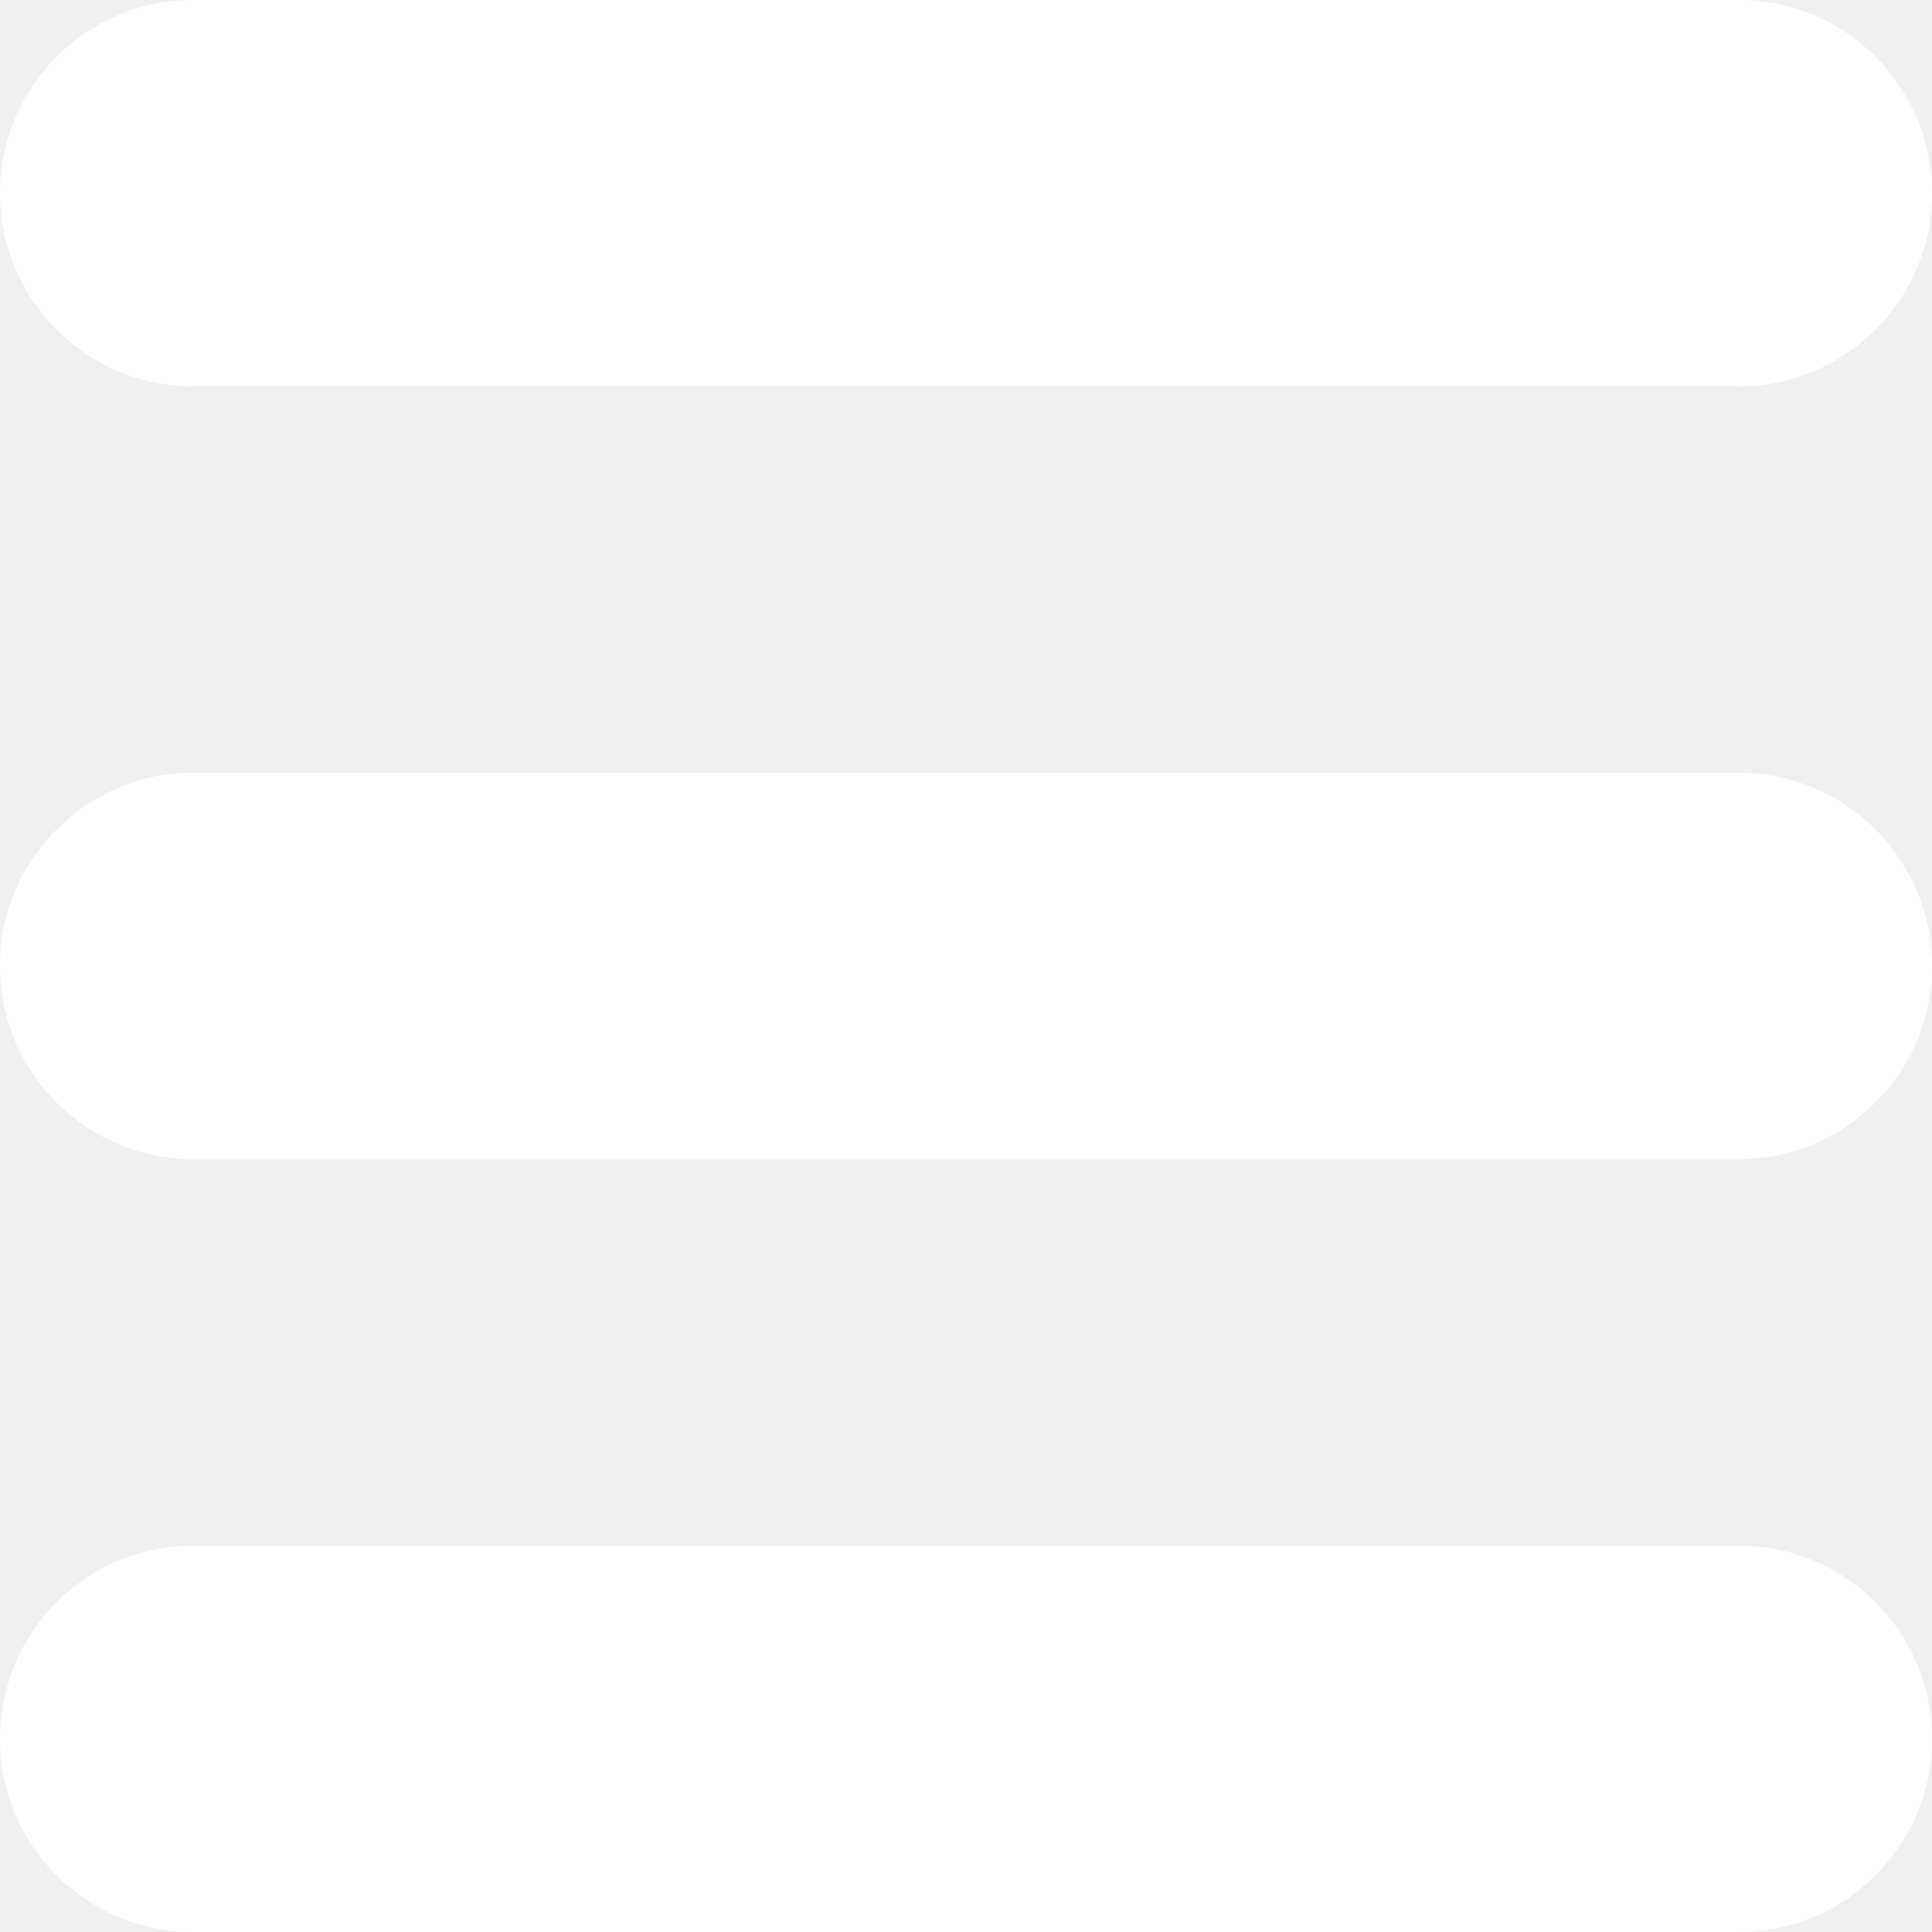
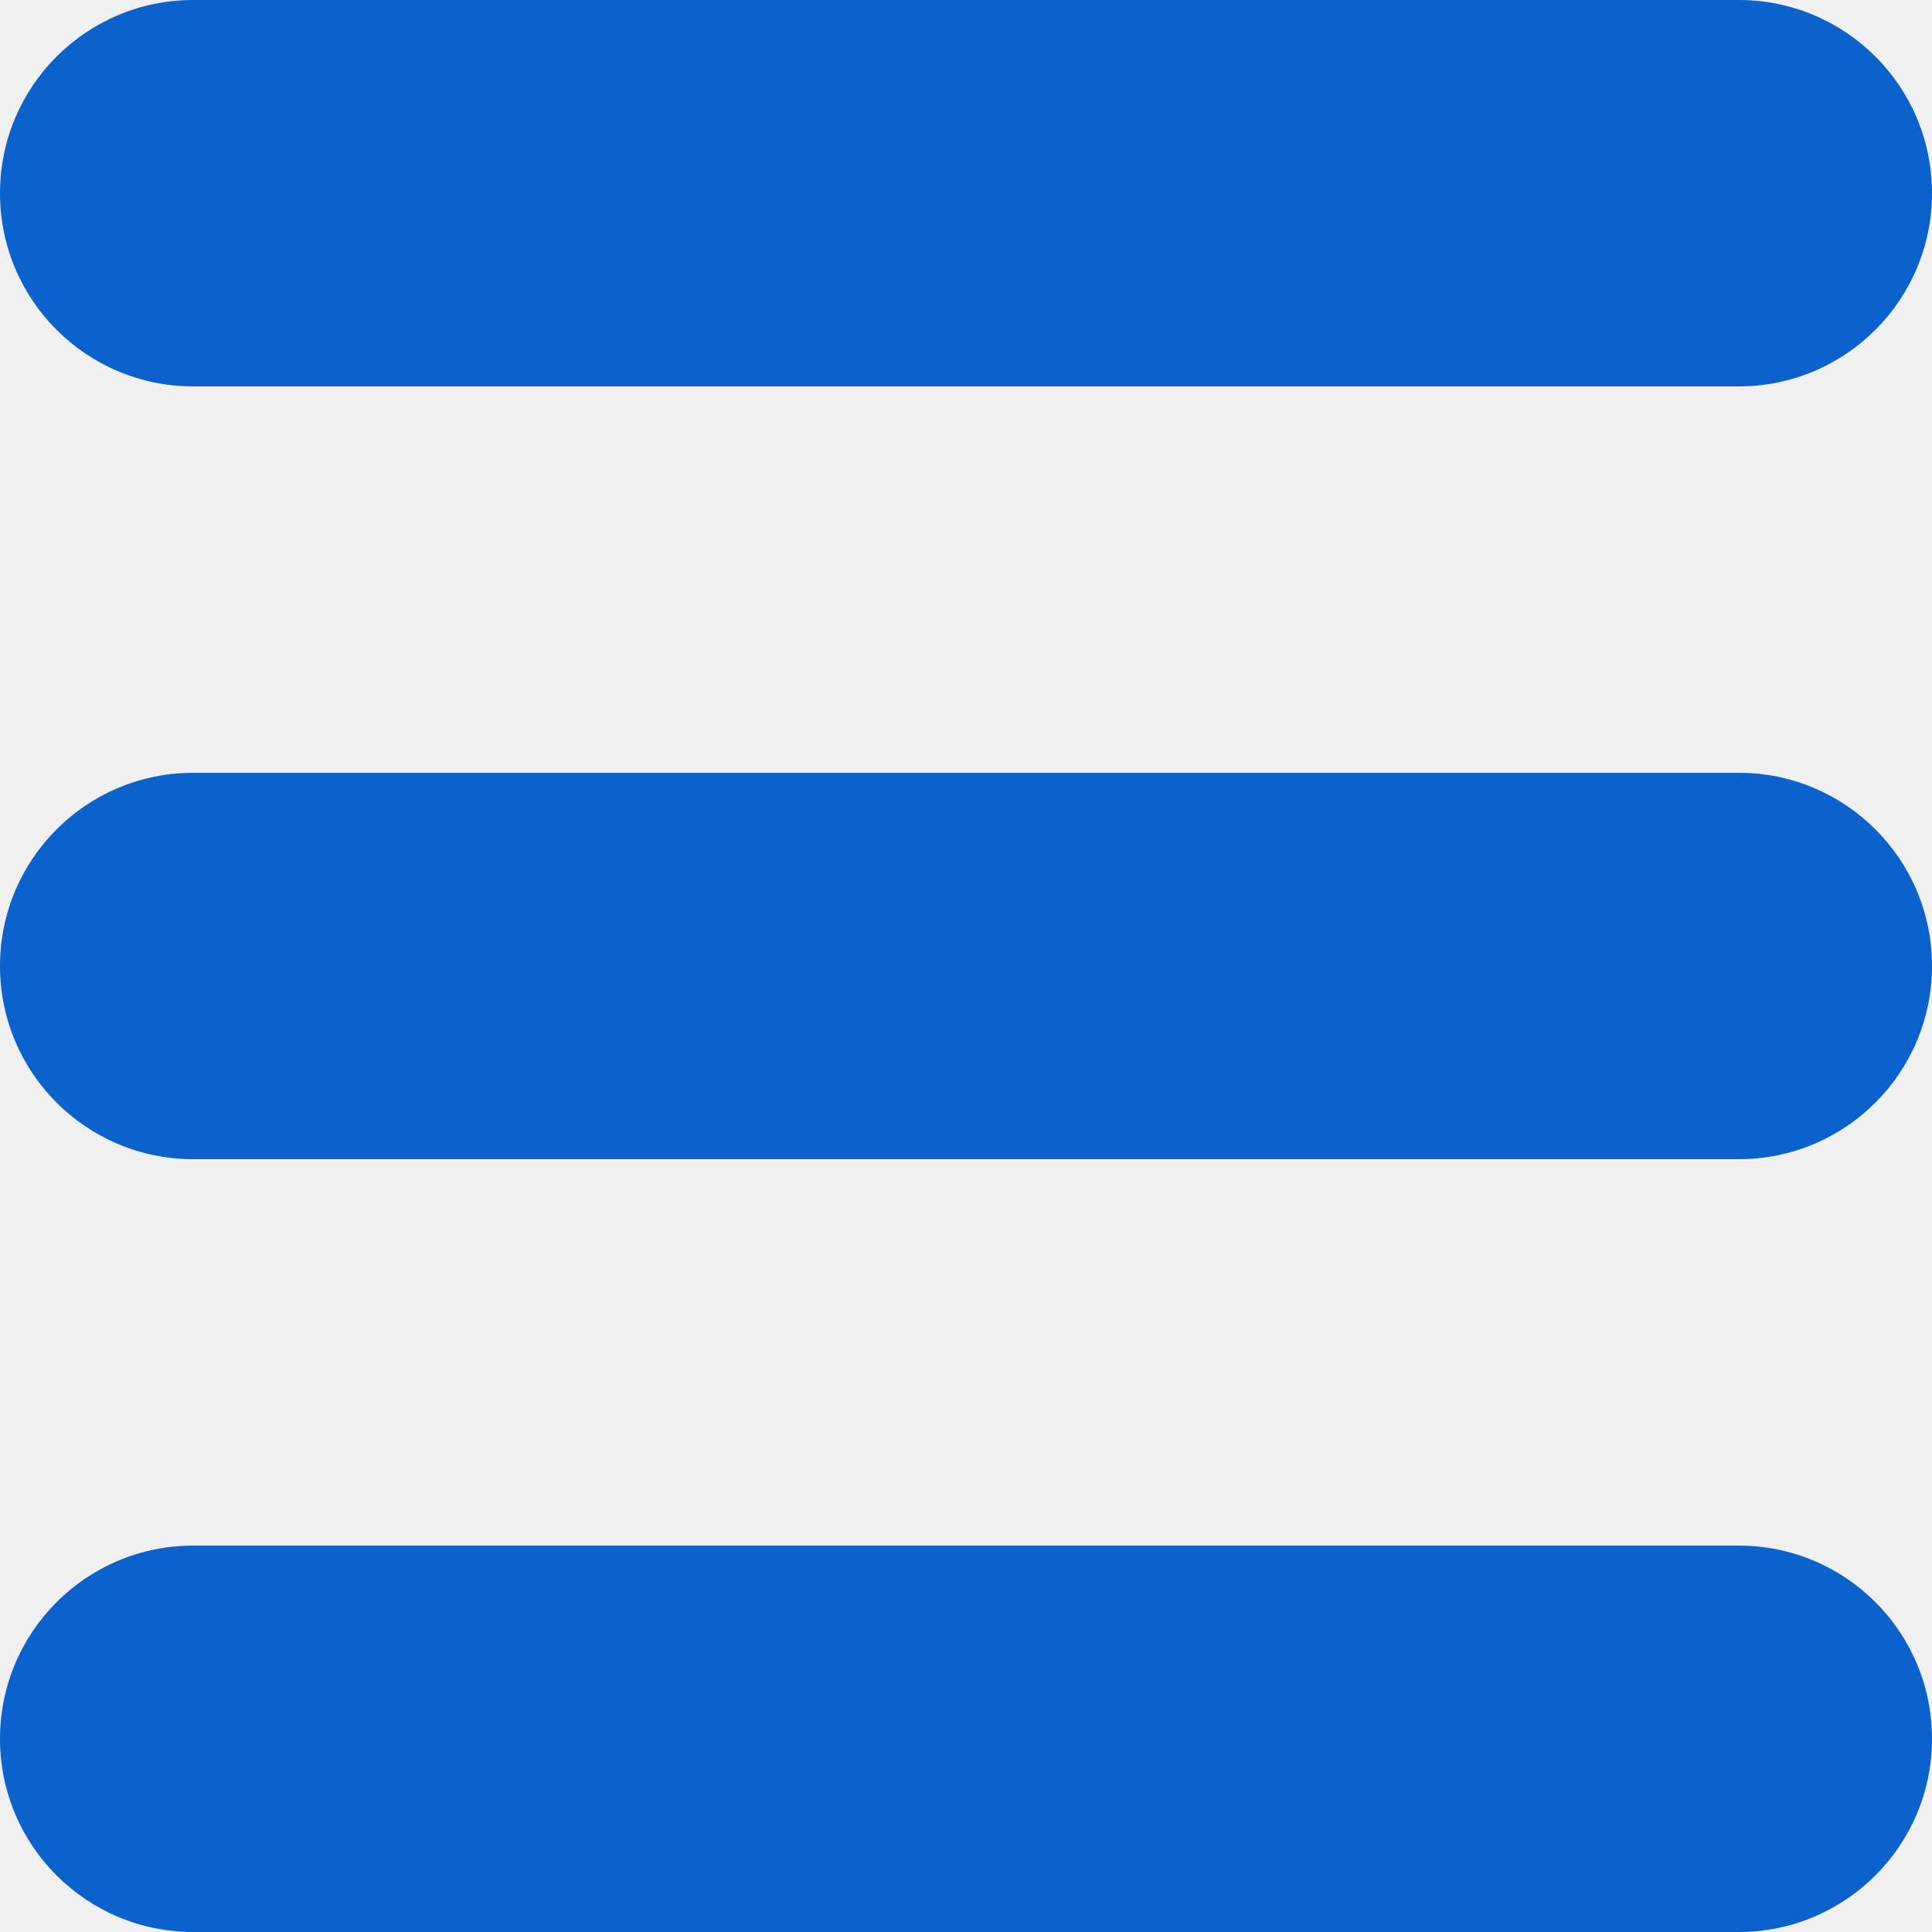
- <svg xmlns="http://www.w3.org/2000/svg" version="1.1" id="Capa_1" x="0px" y="0px" width="612px" height="612px" viewBox="0 0 612 612" style="enable-background:new 0 0 612 612;" fill="#FFFFFF" xml:space="preserve">
+ <svg xmlns="http://www.w3.org/2000/svg" version="1.1" id="Capa_1" x="0px" y="0px" width="612px" height="612px" viewBox="0 0 612 612" style="enable-background:new 0 0 612 612;" fill="#0C62CC" xml:space="preserve">
  <g>
    <g id="_x33__1_">
      <g>
        <path d="M61.2,122.4h489.6c33.782,0,61.2-27.387,61.2-61.2S584.613,0,550.8,0H61.2C27.387,0,0,27.387,0,61.2     S27.387,122.4,61.2,122.4z M550.8,244.8H61.2C27.387,244.8,0,272.187,0,306c0,33.812,27.387,61.2,61.2,61.2h489.6     c33.782,0,61.2-27.388,61.2-61.2C612,272.187,584.613,244.8,550.8,244.8z M550.8,489.6H61.2C27.387,489.6,0,516.987,0,550.8     C0,584.613,27.387,612,61.2,612h489.6c33.782,0,61.2-27.387,61.2-61.2C612,516.987,584.613,489.6,550.8,489.6z" />
      </g>
    </g>
  </g>
  <g />
  <g />
  <g />
  <g />
  <g />
  <g />
  <g />
  <g />
  <g />
  <g />
  <g />
  <g />
  <g />
  <g />
  <g />
</svg>
